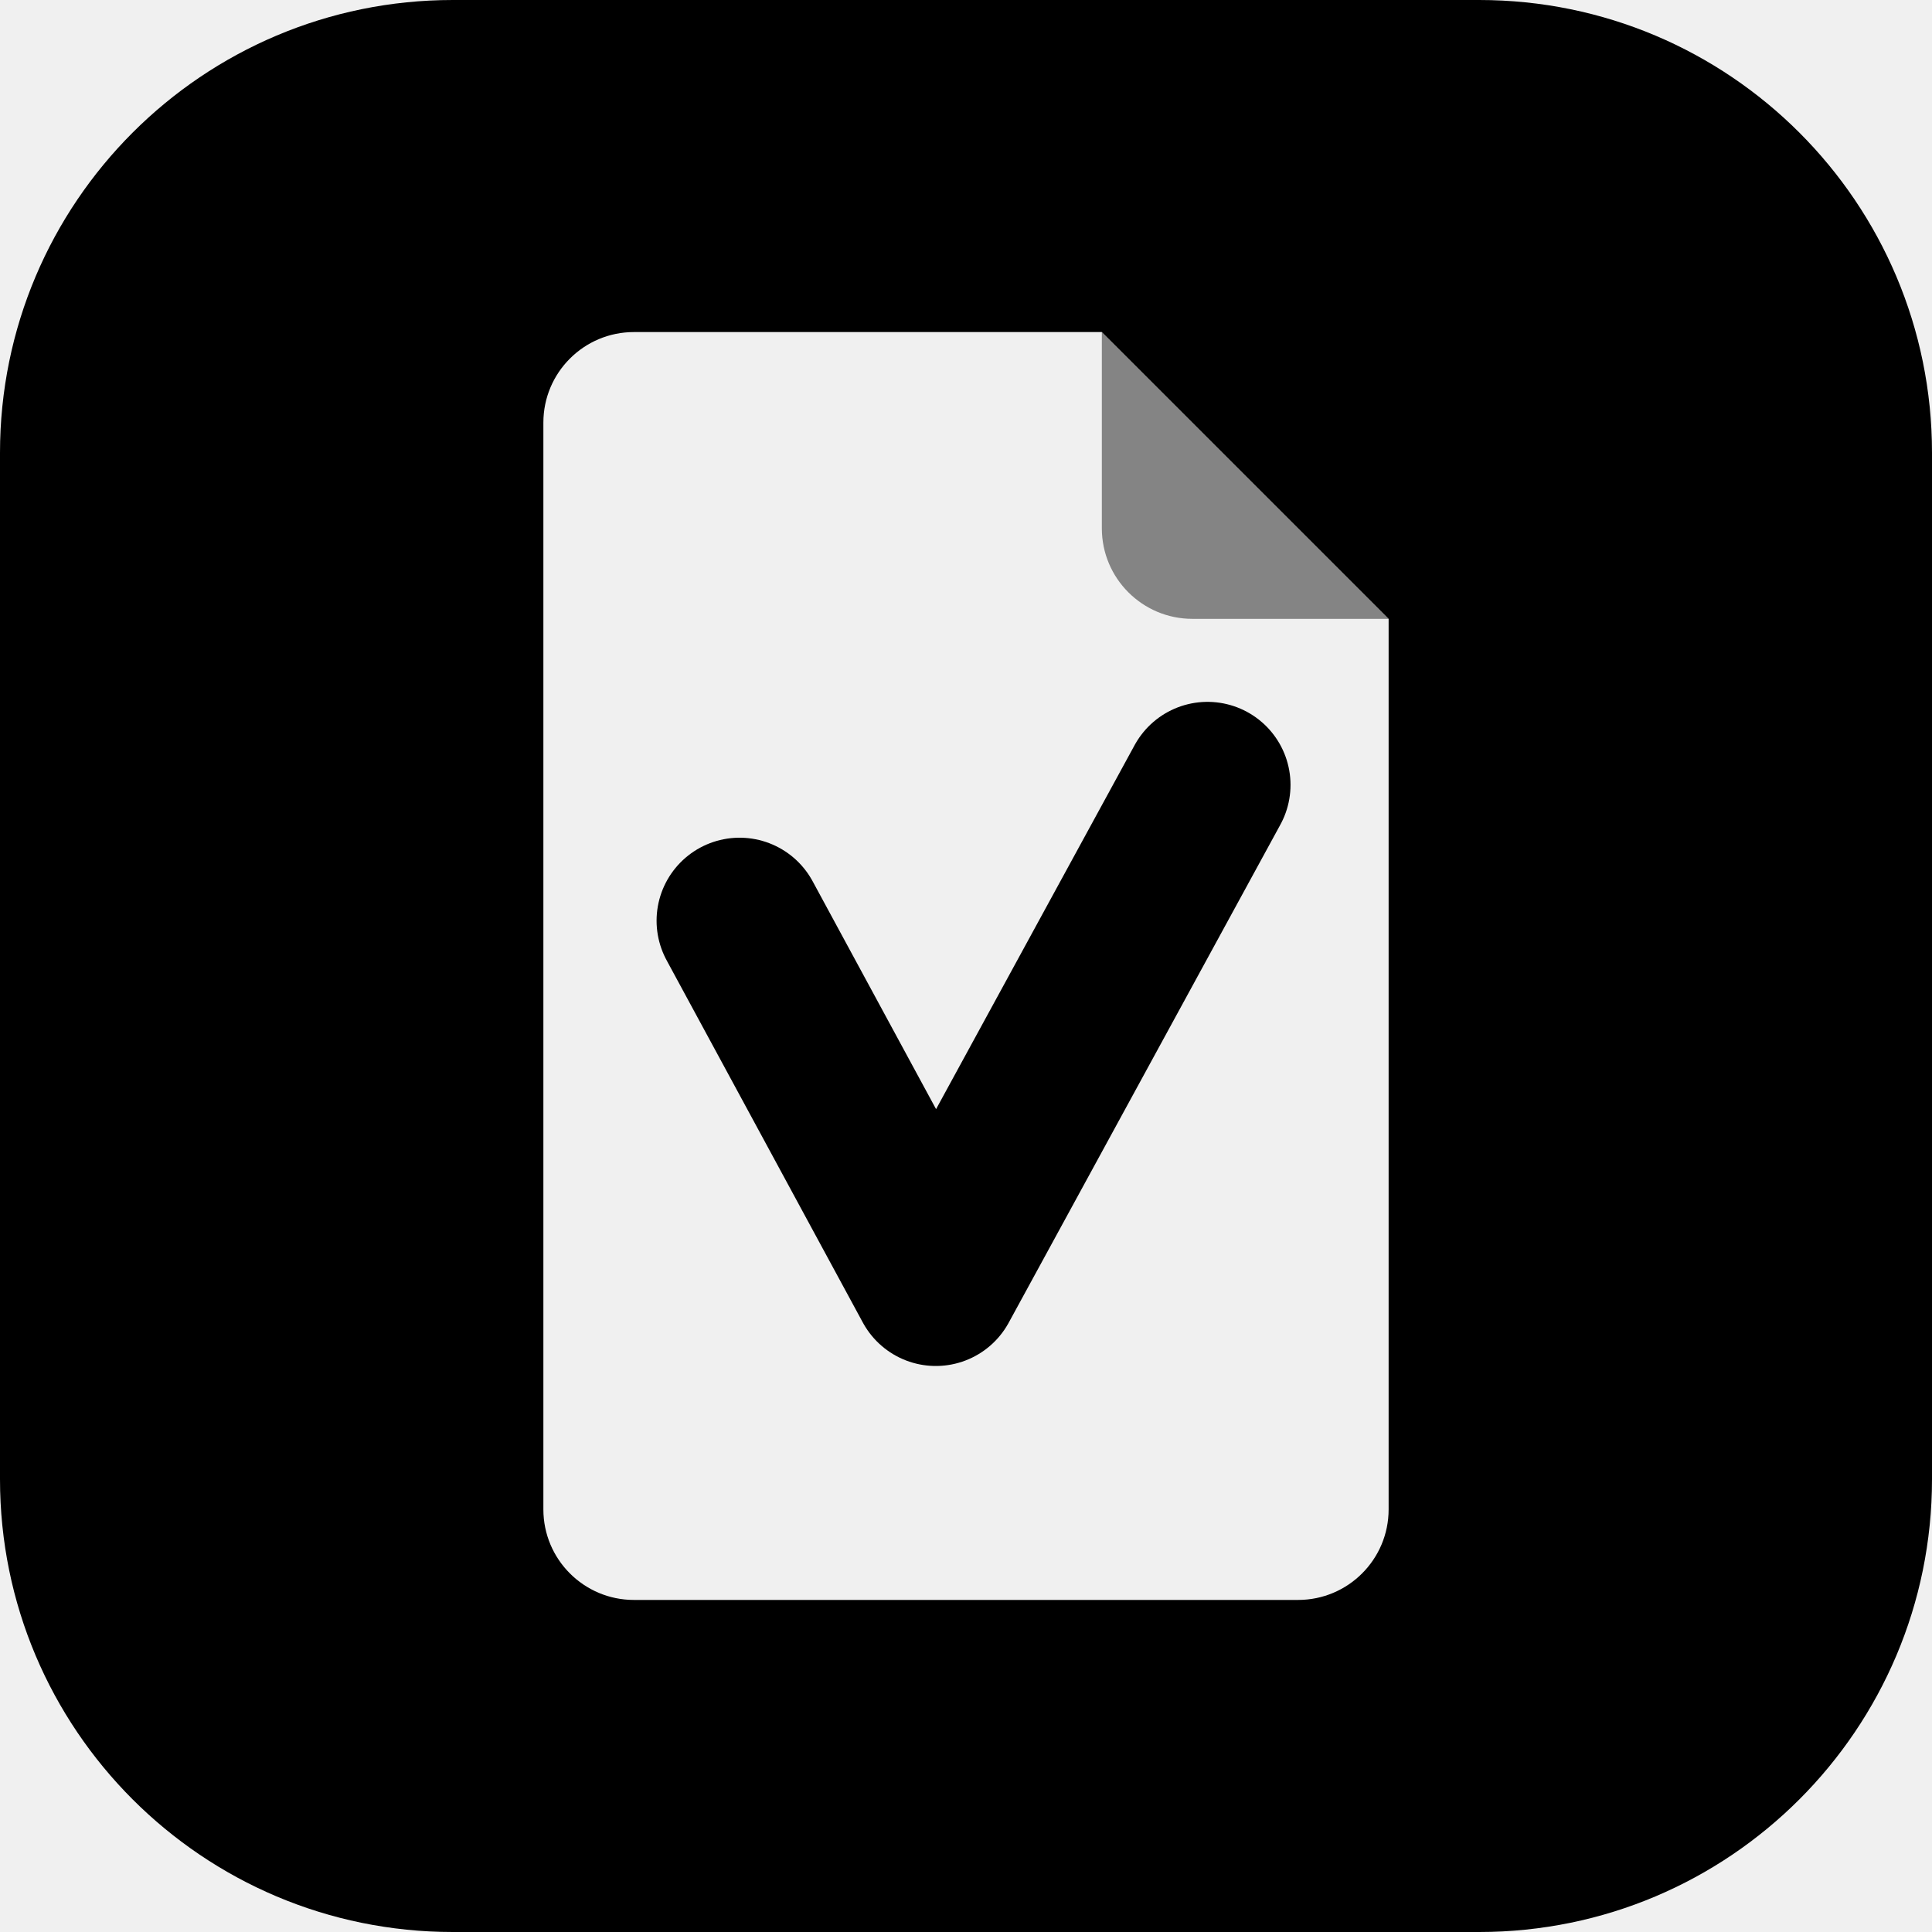
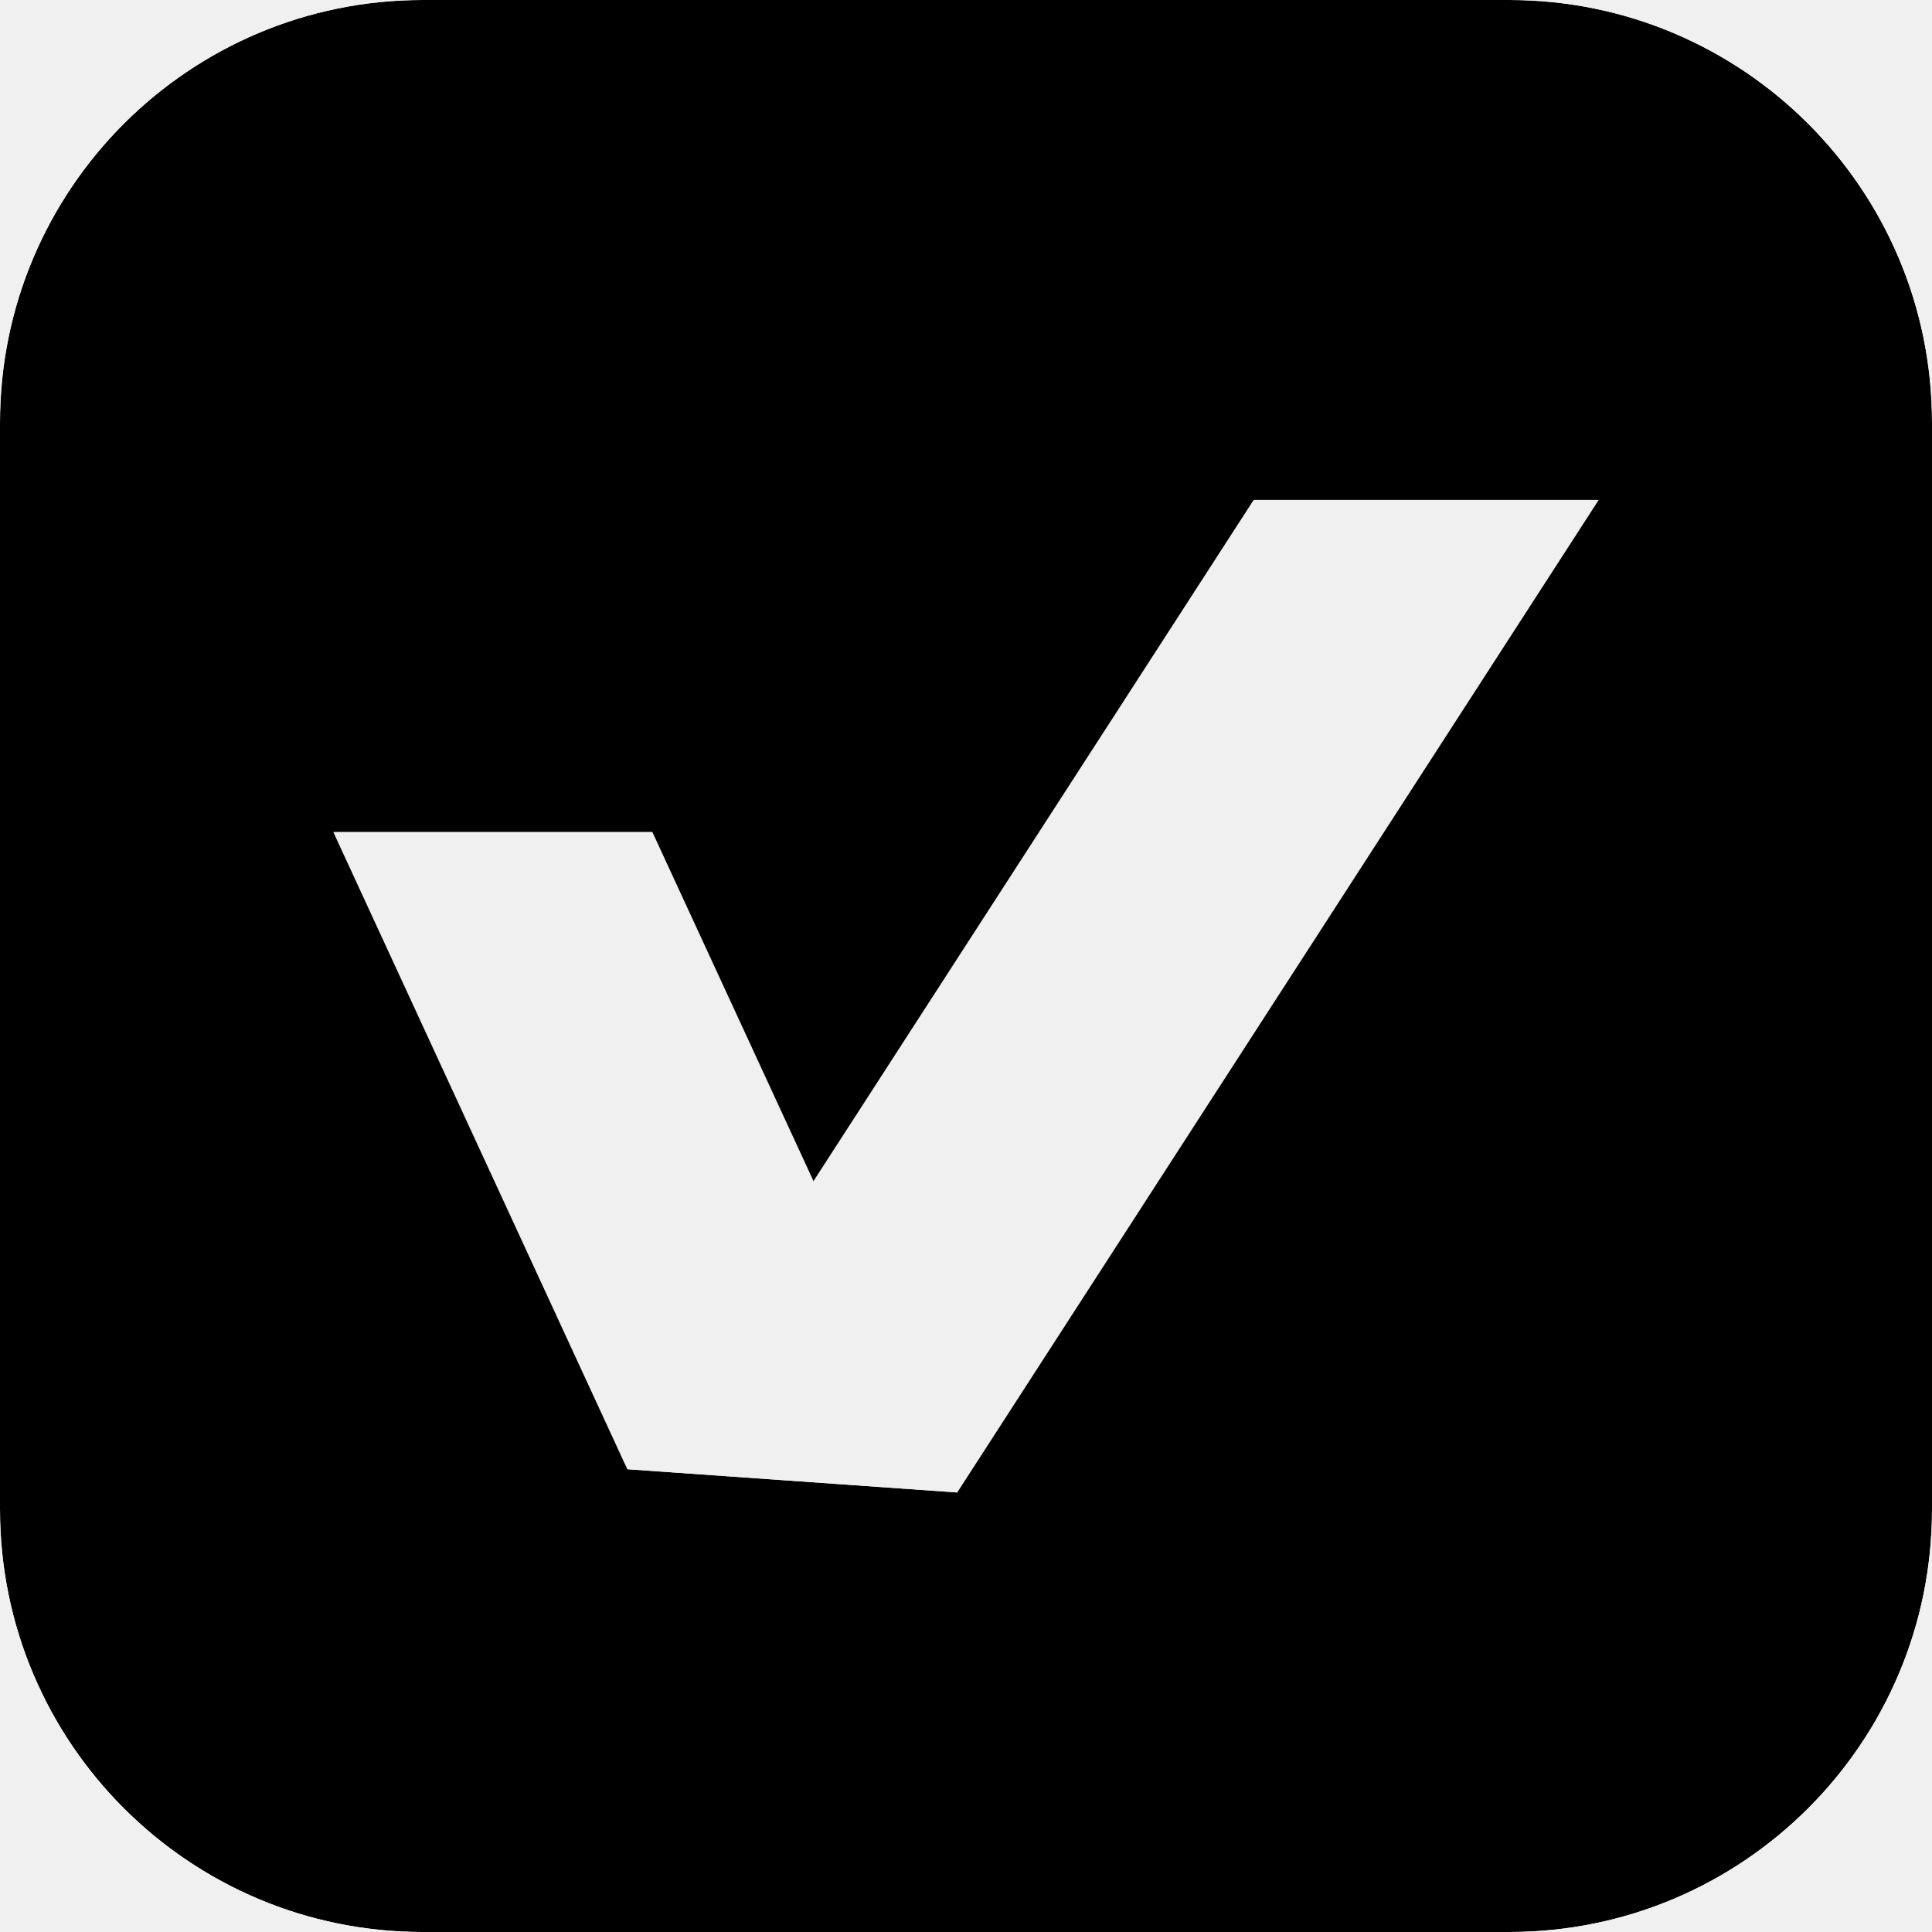
<svg xmlns="http://www.w3.org/2000/svg" viewBox="0 0 64 64" role="img" aria-label="CrizaVoise">
  <defs>
-     <mask id="m">
-       <rect width="64" height="64" fill="#fff" />
-       <path d="M21 11h15.5L46 20.5V50a3 3 0 0 1-3 3H21a3 3 0 0 1-3-3V14a3 3 0 0 1 3-3z" fill="#000" />
-       <path d="M36.5 11v6.5a3 3 0 0 0 3 3H46z" fill="#fff" opacity=".45" />
-       <path d="M24.5 30.5 31 42.5 40 26" fill="none" stroke="#fff" stroke-width="5.5" stroke-linecap="round" stroke-linejoin="round" />
+     <mask id="mm">
+       <rect width="64" height="64" rx="14" fill="#fff" />
+       <path d="M11.04 27.56L21.61 27.56L31.71 49.44L20.78 48.67Z" fill="#000" />
+       <path d="M31.71 49.44L52.96 16.56L41.53 16.56L20.78 48.67Z" fill="#000" />
    </mask>
  </defs>
-   <rect width="64" height="64" rx="15" fill="currentColor" mask="url(#m)" />
+   <rect width="64" height="64" rx="14" fill="currentColor" mask="url(#mm)" />
</svg>
